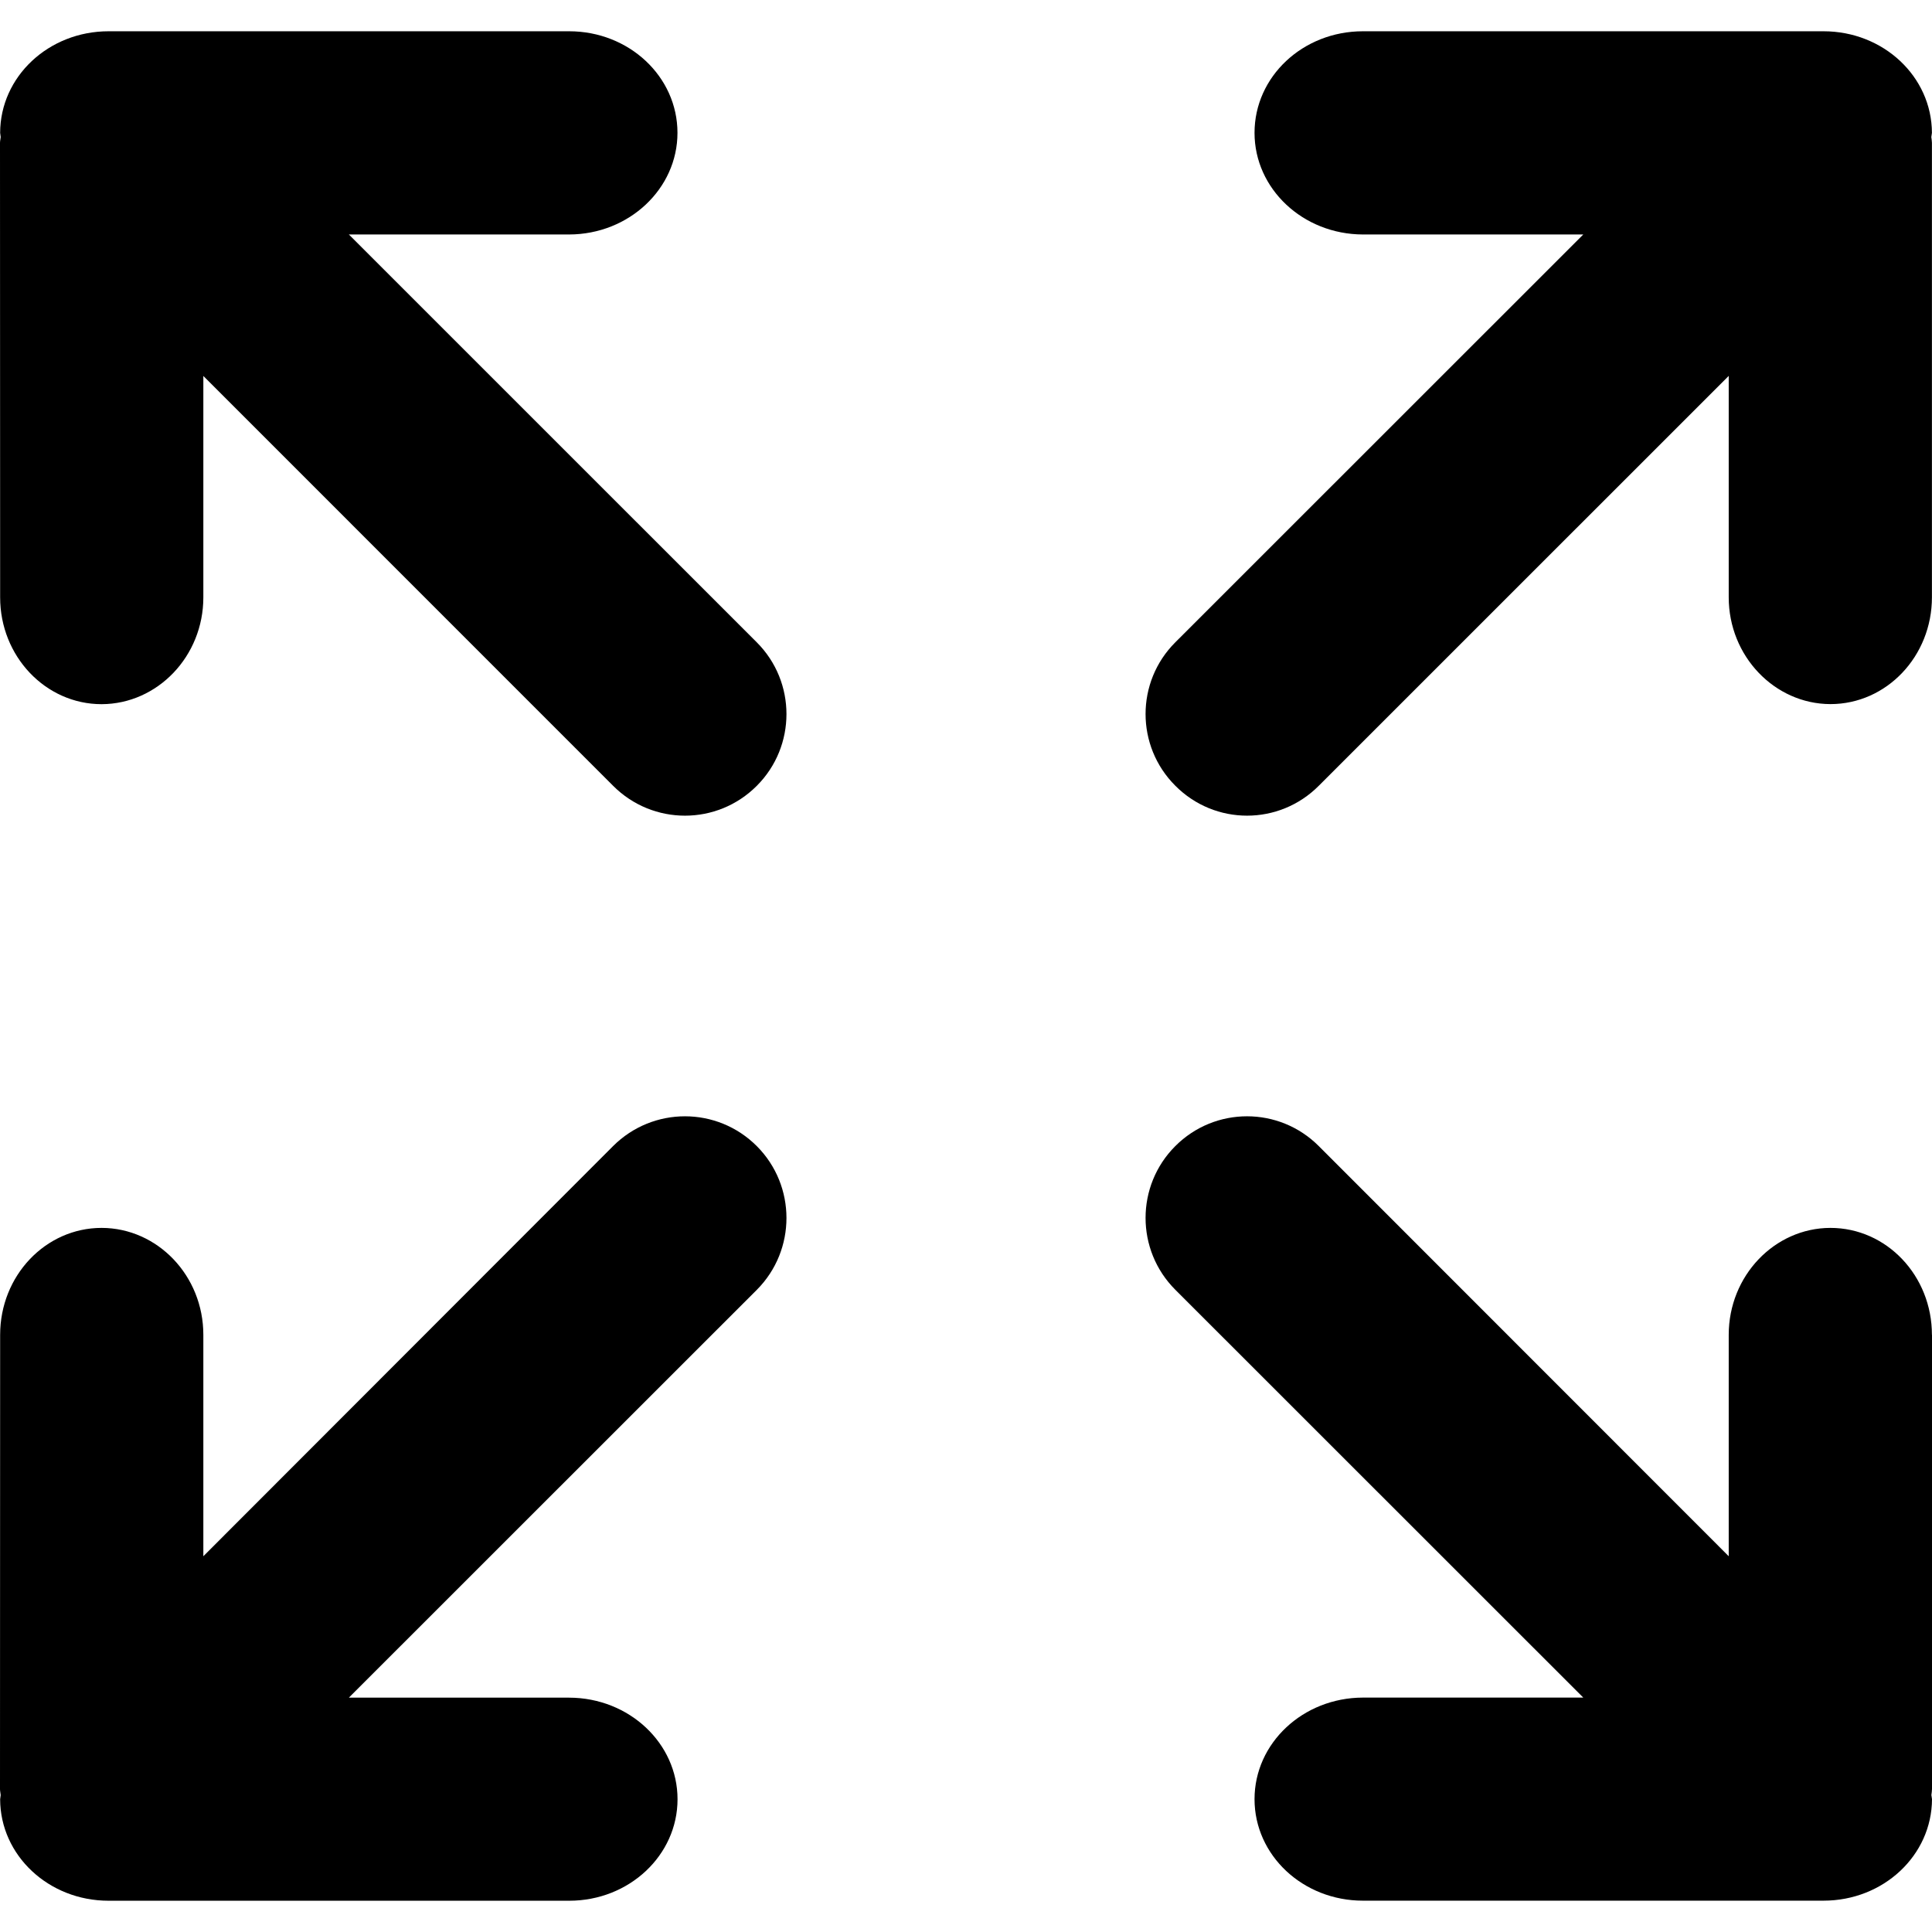
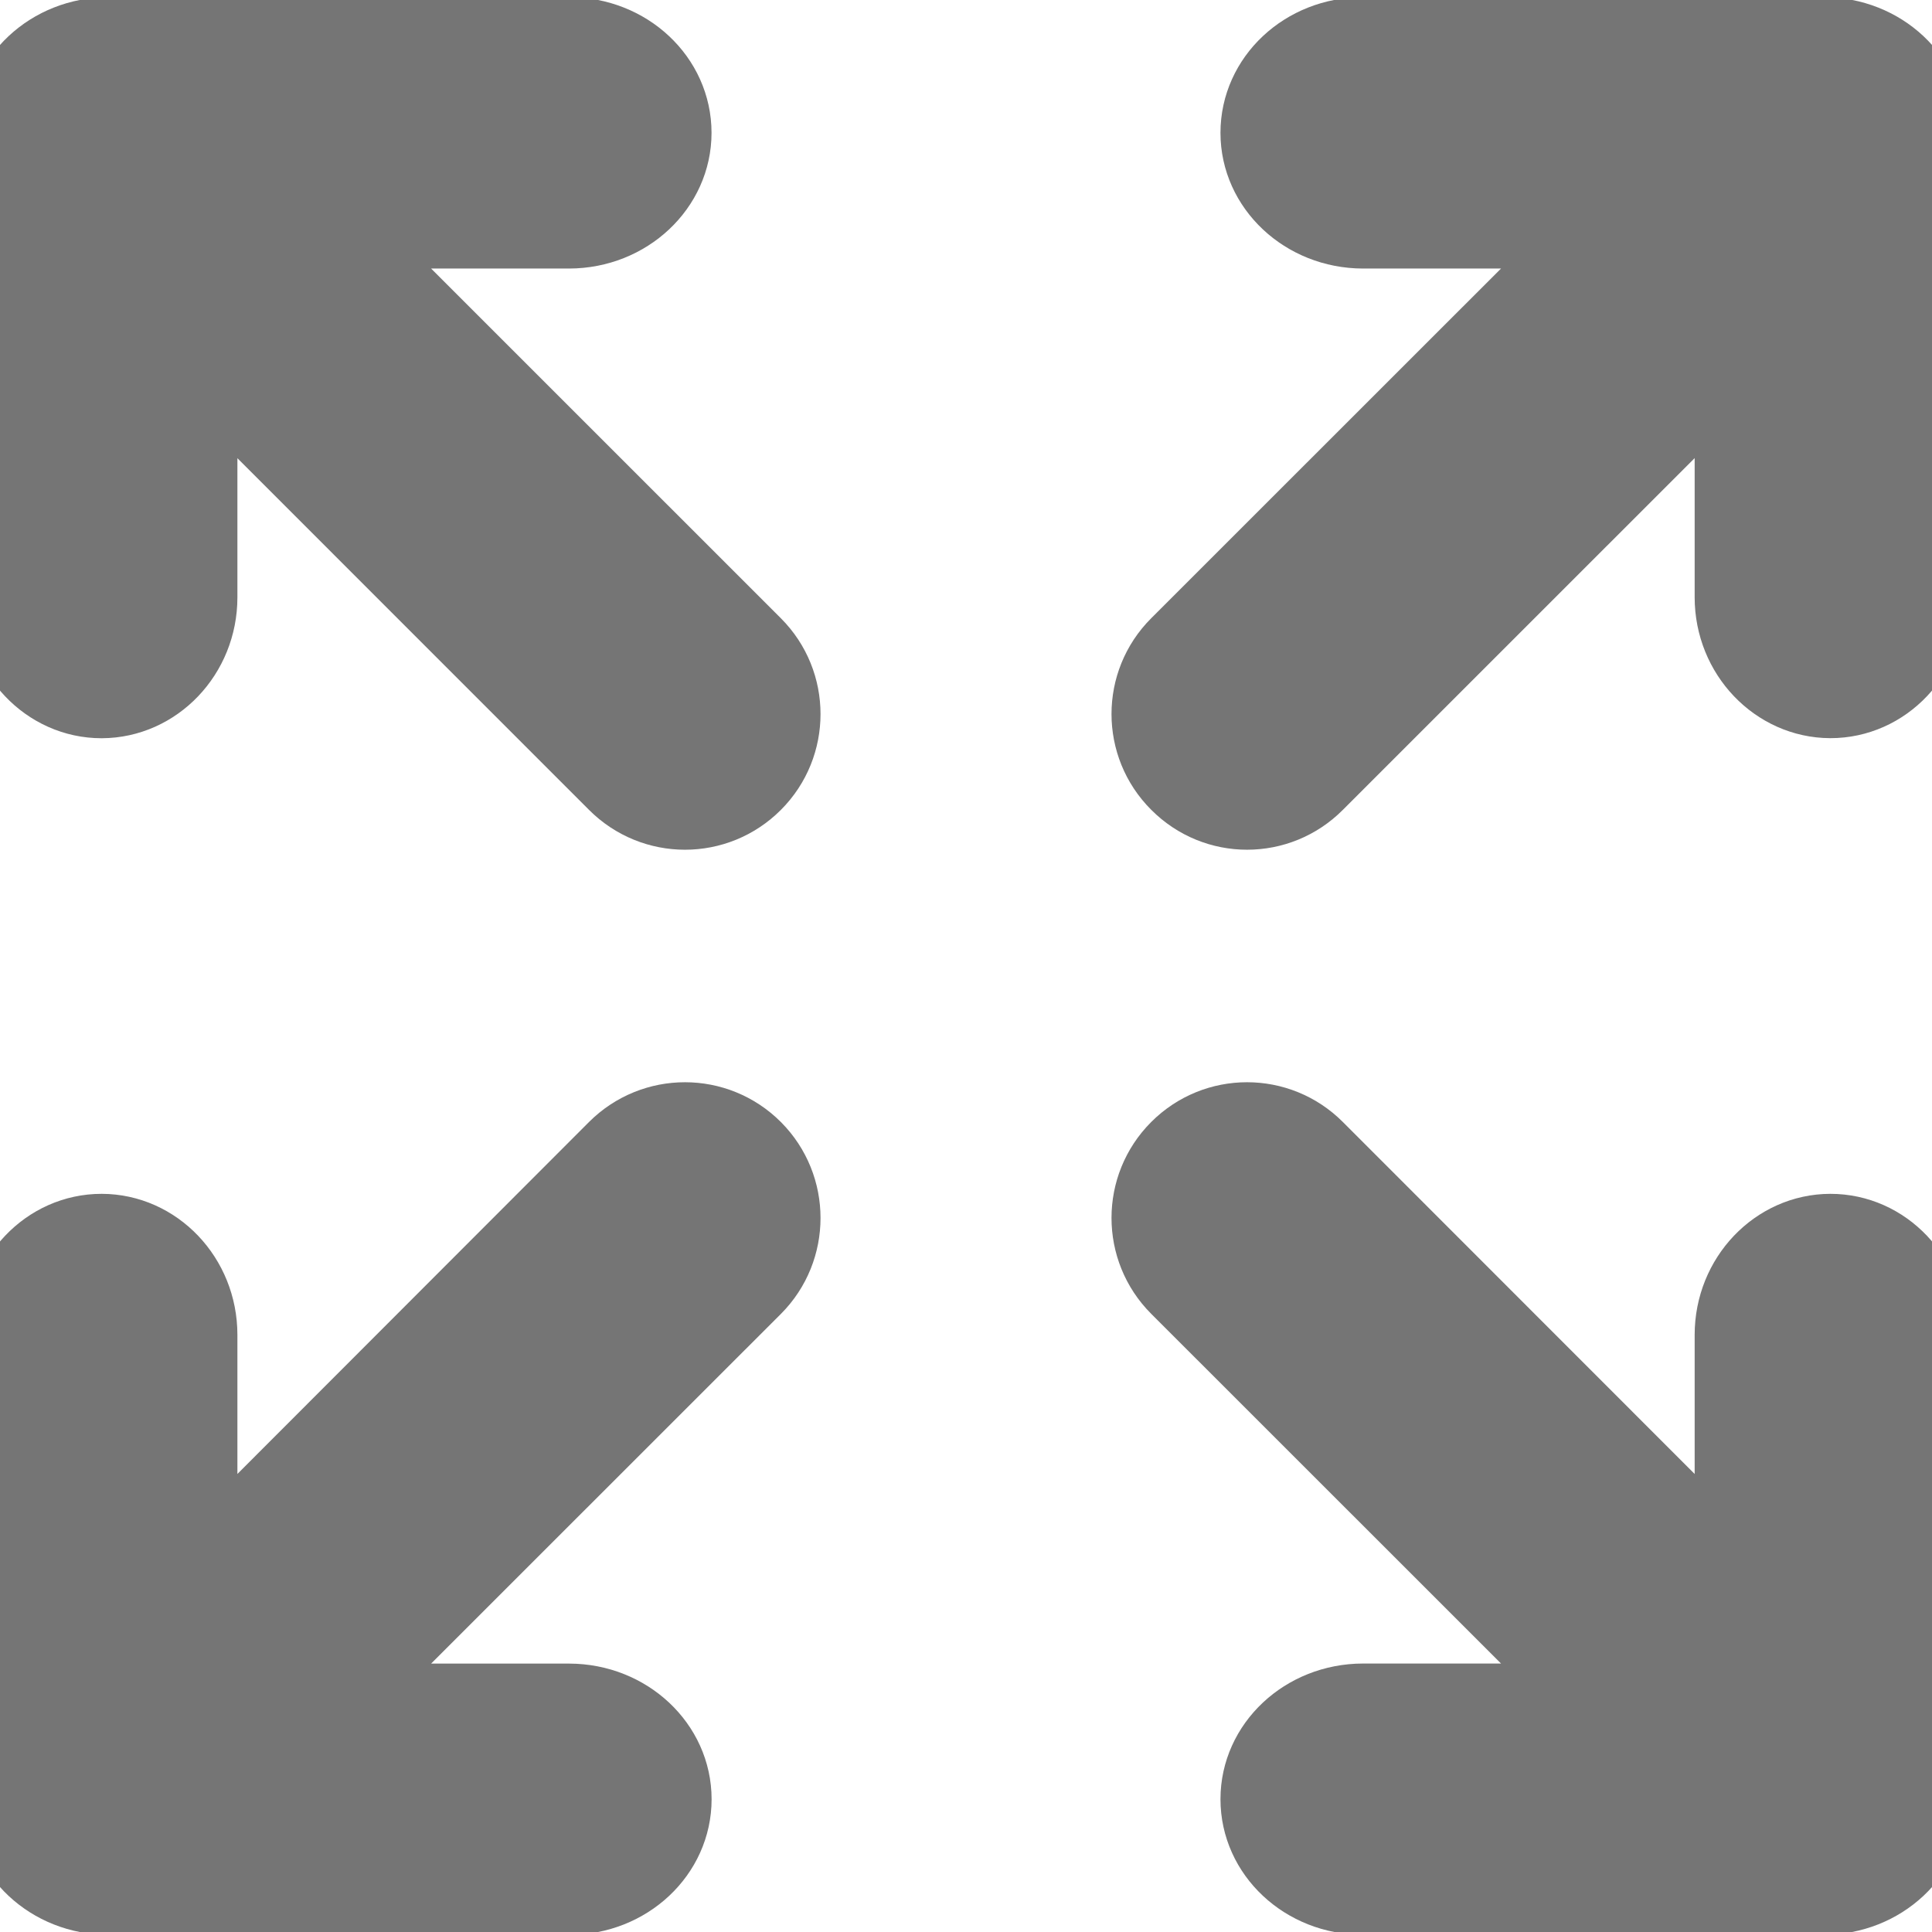
<svg xmlns="http://www.w3.org/2000/svg" version="1.1" id="Capa_1" x="0px" y="0px" viewBox="0 0 28.361 28.361" style="enable-background:new 0 0 28.361 28.361;" xml:space="preserve">
  <g>
    <g id="c115_arrows">
-       <path d="M28.36,19.595c0-0.868-0.665-1.57-1.491-1.57c-0.819,0.002-1.492,0.702-1.492,1.57v3.25l-6.018-6.021    c-0.582-0.583-1.524-0.583-2.106,0c-0.582,0.582-0.582,1.527,0,2.109l5.989,5.987h-3.235c-0.881,0.002-1.591,0.669-1.591,1.491    c0,0.824,0.71,1.49,1.591,1.49h6.761c0.881,0,1.59-0.665,1.593-1.49c-0.003-0.022-0.006-0.039-0.009-0.061    c0.003-0.028,0.009-0.058,0.009-0.087v-6.668H28.36z" />
-       <path d="M9,16.824l-6.015,6.021v-3.25c0-0.868-0.672-1.568-1.493-1.57c-0.824,0-1.49,0.702-1.49,1.57L0,26.264    c0,0.029,0.008,0.059,0.01,0.087c-0.002,0.021-0.006,0.038-0.008,0.061c0.002,0.825,0.712,1.49,1.592,1.49h6.762    c0.879,0,1.59-0.666,1.59-1.49c0-0.822-0.711-1.489-1.59-1.491H5.121l5.989-5.987c0.58-0.582,0.58-1.527,0-2.109    C10.527,16.241,9.584,16.241,9,16.824z" />
-       <path d="M19.359,11.535l6.018-6.017v3.25c0,0.865,0.673,1.565,1.492,1.568c0.826,0,1.491-0.703,1.491-1.568V2.097    c0-0.029-0.006-0.059-0.009-0.085c0.003-0.021,0.006-0.041,0.009-0.062c-0.003-0.826-0.712-1.491-1.592-1.491h-6.761    c-0.881,0-1.591,0.665-1.591,1.491c0,0.821,0.71,1.49,1.591,1.492h3.235l-5.989,5.987c-0.582,0.581-0.582,1.524,0,2.105    C17.835,12.12,18.777,12.12,19.359,11.535z" />
-       <path d="M5.121,3.442h3.234c0.879-0.002,1.59-0.671,1.59-1.492c0-0.826-0.711-1.491-1.59-1.491H1.594    c-0.88,0-1.59,0.665-1.592,1.491C0.004,1.971,0.008,1.991,0.01,2.012C0.008,2.038,0,2.067,0,2.097l0.002,6.672    c0,0.865,0.666,1.568,1.49,1.568c0.821-0.003,1.493-0.703,1.493-1.568v-3.25L9,11.535c0.584,0.585,1.527,0.585,2.11,0    c0.58-0.581,0.58-1.524,0-2.105L5.121,3.442z" />
+       <path stroke="#757575" fill="#757575" d="M28.36,19.595c0-0.868-0.665-1.57-1.491-1.57c-0.819,0.002-1.492,0.702-1.492,1.57v3.25l-6.018-6.021    c-0.582-0.583-1.524-0.583-2.106,0c-0.582,0.582-0.582,1.527,0,2.109l5.989,5.987h-3.235c-0.881,0.002-1.591,0.669-1.591,1.491    c0,0.824,0.71,1.49,1.591,1.49h6.761c0.881,0,1.59-0.665,1.593-1.49c-0.003-0.022-0.006-0.039-0.009-0.061    c0.003-0.028,0.009-0.058,0.009-0.087v-6.668H28.36z" />
+       <path stroke="#757575" fill="#757575" d="M9,16.824l-6.015,6.021v-3.25c0-0.868-0.672-1.568-1.493-1.57c-0.824,0-1.49,0.702-1.49,1.57L0,26.264    c0,0.029,0.008,0.059,0.01,0.087c-0.002,0.021-0.006,0.038-0.008,0.061c0.002,0.825,0.712,1.49,1.592,1.49h6.762    c0.879,0,1.59-0.666,1.59-1.49c0-0.822-0.711-1.489-1.59-1.491H5.121l5.989-5.987c0.58-0.582,0.58-1.527,0-2.109    C10.527,16.241,9.584,16.241,9,16.824z" />
+       <path stroke="#757575" fill="#757575" d="M19.359,11.535l6.018-6.017v3.25c0,0.865,0.673,1.565,1.492,1.568c0.826,0,1.491-0.703,1.491-1.568V2.097    c0-0.029-0.006-0.059-0.009-0.085c0.003-0.021,0.006-0.041,0.009-0.062c-0.003-0.826-0.712-1.491-1.592-1.491h-6.761    c-0.881,0-1.591,0.665-1.591,1.491c0,0.821,0.71,1.49,1.591,1.492h3.235l-5.989,5.987c-0.582,0.581-0.582,1.524,0,2.105    C17.835,12.12,18.777,12.12,19.359,11.535z" />
+       <path stroke="#757575" fill="#757575" d="M5.121,3.442h3.234c0.879-0.002,1.59-0.671,1.59-1.492c0-0.826-0.711-1.491-1.59-1.491H1.594    c-0.88,0-1.59,0.665-1.592,1.491C0.004,1.971,0.008,1.991,0.01,2.012C0.008,2.038,0,2.067,0,2.097l0.002,6.672    c0,0.865,0.666,1.568,1.49,1.568c0.821-0.003,1.493-0.703,1.493-1.568v-3.25L9,11.535c0.584,0.585,1.527,0.585,2.11,0    c0.58-0.581,0.58-1.524,0-2.105L5.121,3.442z" />
    </g>
    <g id="Capa_1_253_">
	</g>
  </g>
  <g>
</g>
  <g>
</g>
  <g>
</g>
  <g>
</g>
  <g>
</g>
  <g>
</g>
  <g>
</g>
  <g>
</g>
  <g>
</g>
  <g>
</g>
  <g>
</g>
  <g>
</g>
  <g>
</g>
  <g>
</g>
  <g>
</g>
</svg>
